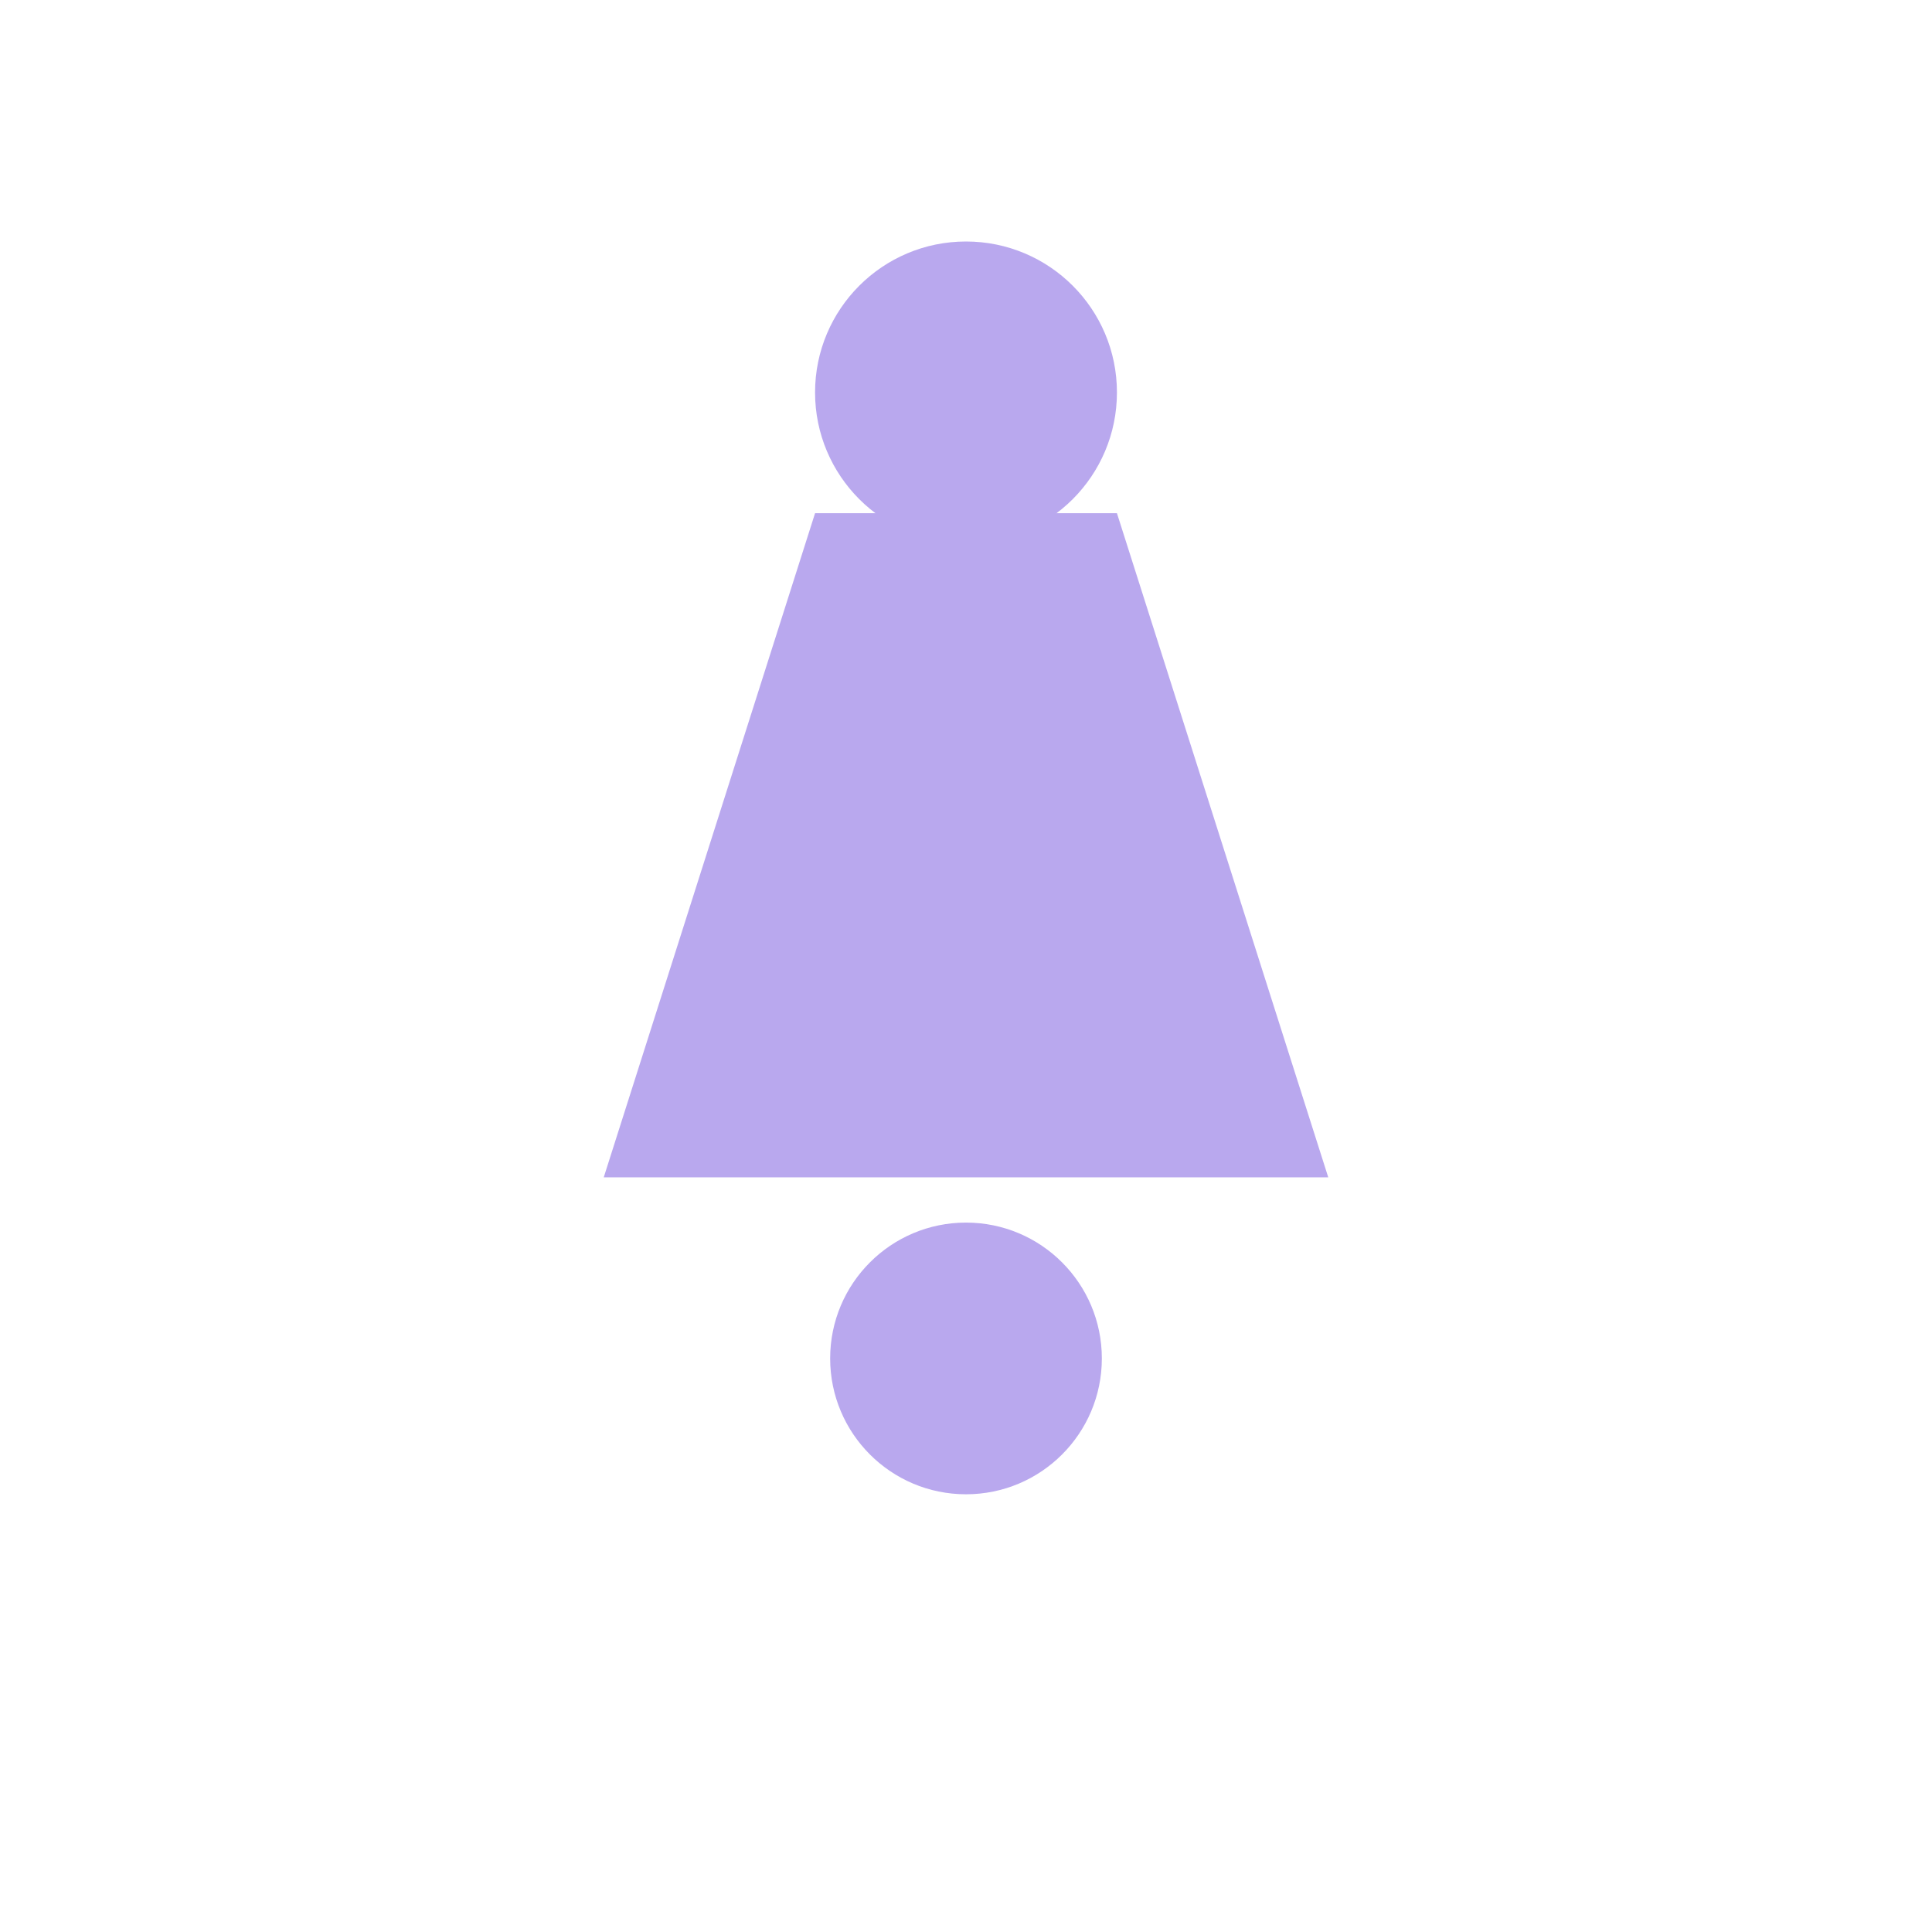
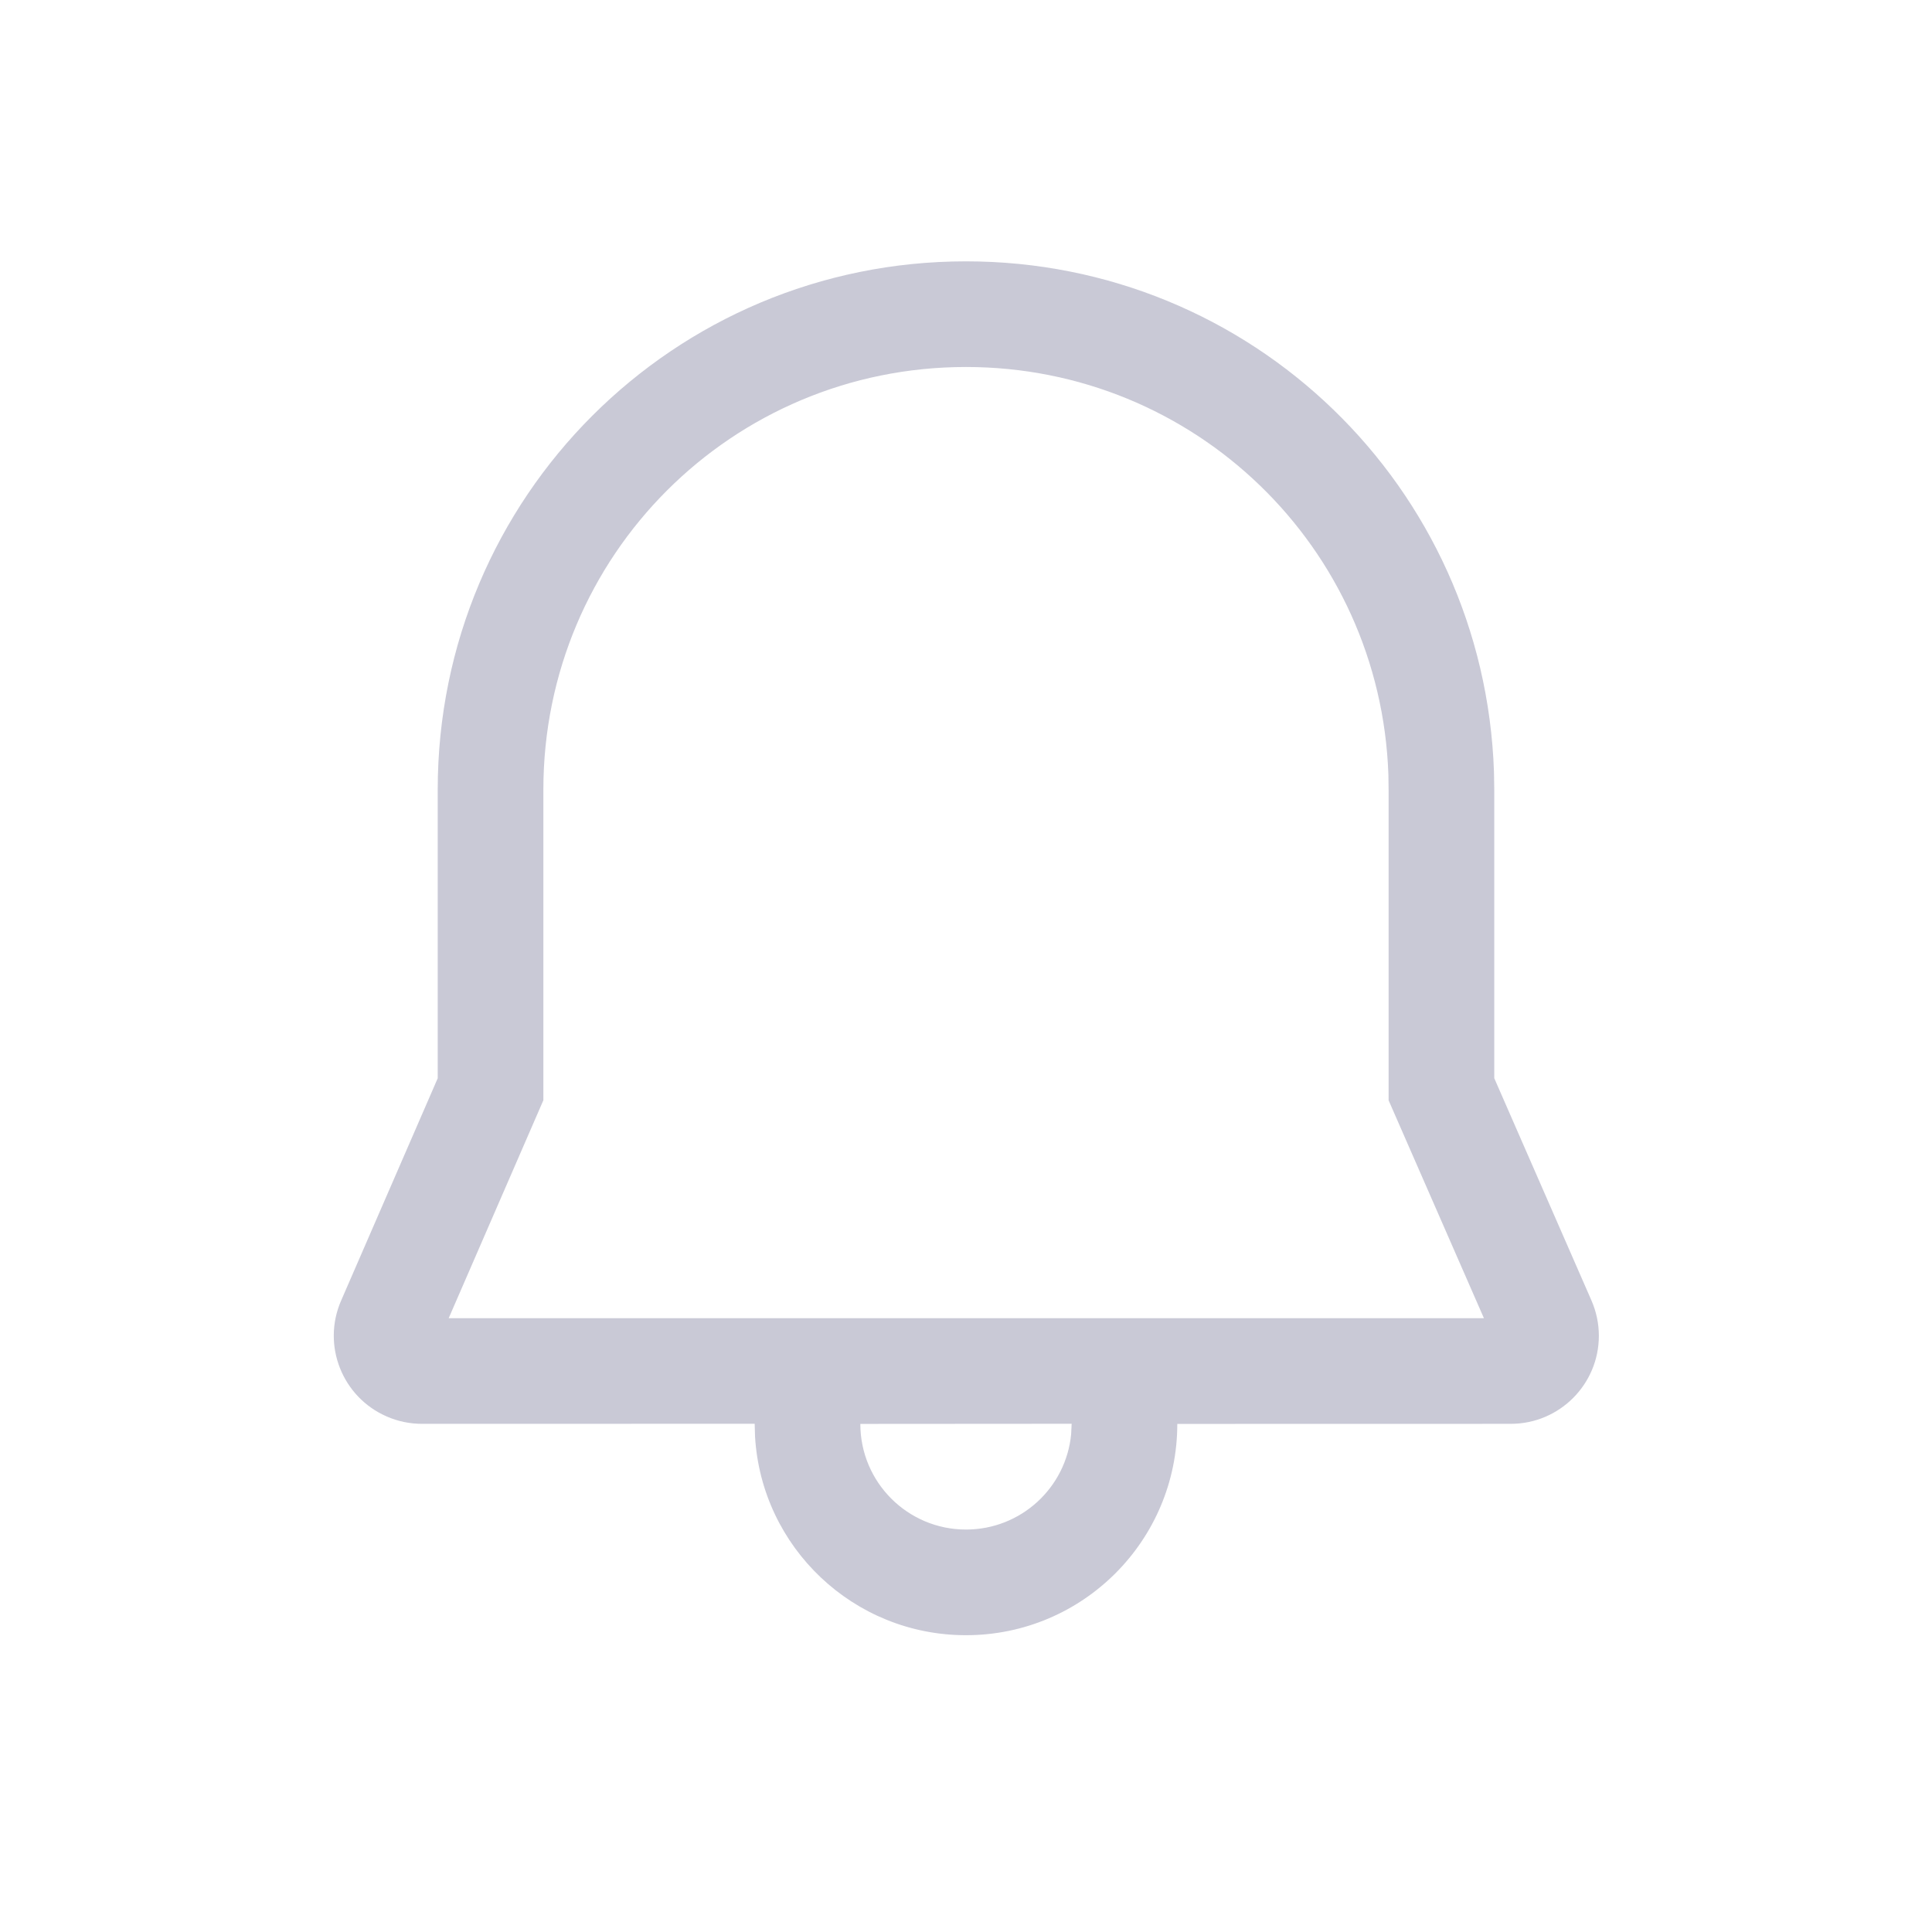
<svg xmlns="http://www.w3.org/2000/svg" viewBox="0 0 64 64">
-   <g>
-     <ellipse cx="32" cy="13" rx="5" ry="5" fill="#B9A8EE" />
-     <path d="M27 17 L20 39 L44 39 L37 17 Z" fill="#B9A8EE" />
-     <ellipse cx="32" cy="45" rx="4.5" ry="4.5" fill="#B9A8EE" />
+   <g transform="translate(4,4) scale(2.3333)">
+     <path d="M12 1.996C16.05 1.996 19.357 5.191 19.496 9.245L19.5 9.496V13.593L20.88 16.749C20.949 16.907 20.985 17.078 20.985 17.25C20.985 17.94 20.425 18.5 19.735 18.5L15 18.501C15 20.158 13.657 21.501 12 21.501C10.402 21.501 9.096 20.252 9.005 18.678L9 18.499L4.275 18.5C4.104 18.5 3.934 18.465 3.777 18.396C3.144 18.121 2.853 17.385 3.128 16.752L4.5 13.594V9.496C4.501 5.341 7.852 1.996 12 1.996ZM13.5 18.499L10.5 18.501C10.5 19.33 11.172 20.001 12 20.001C12.78 20.001 13.421 19.407 13.493 18.646L13.5 18.499ZM12 3.496C8.68 3.496 6.001 6.17 6 9.496V13.906L4.656 17H19.353L18 13.907L18 9.509L17.997 9.284C17.885 6.05 15.242 3.496 12 3.496Z" fill="#C9C9D6" />
  </g>
</svg>
